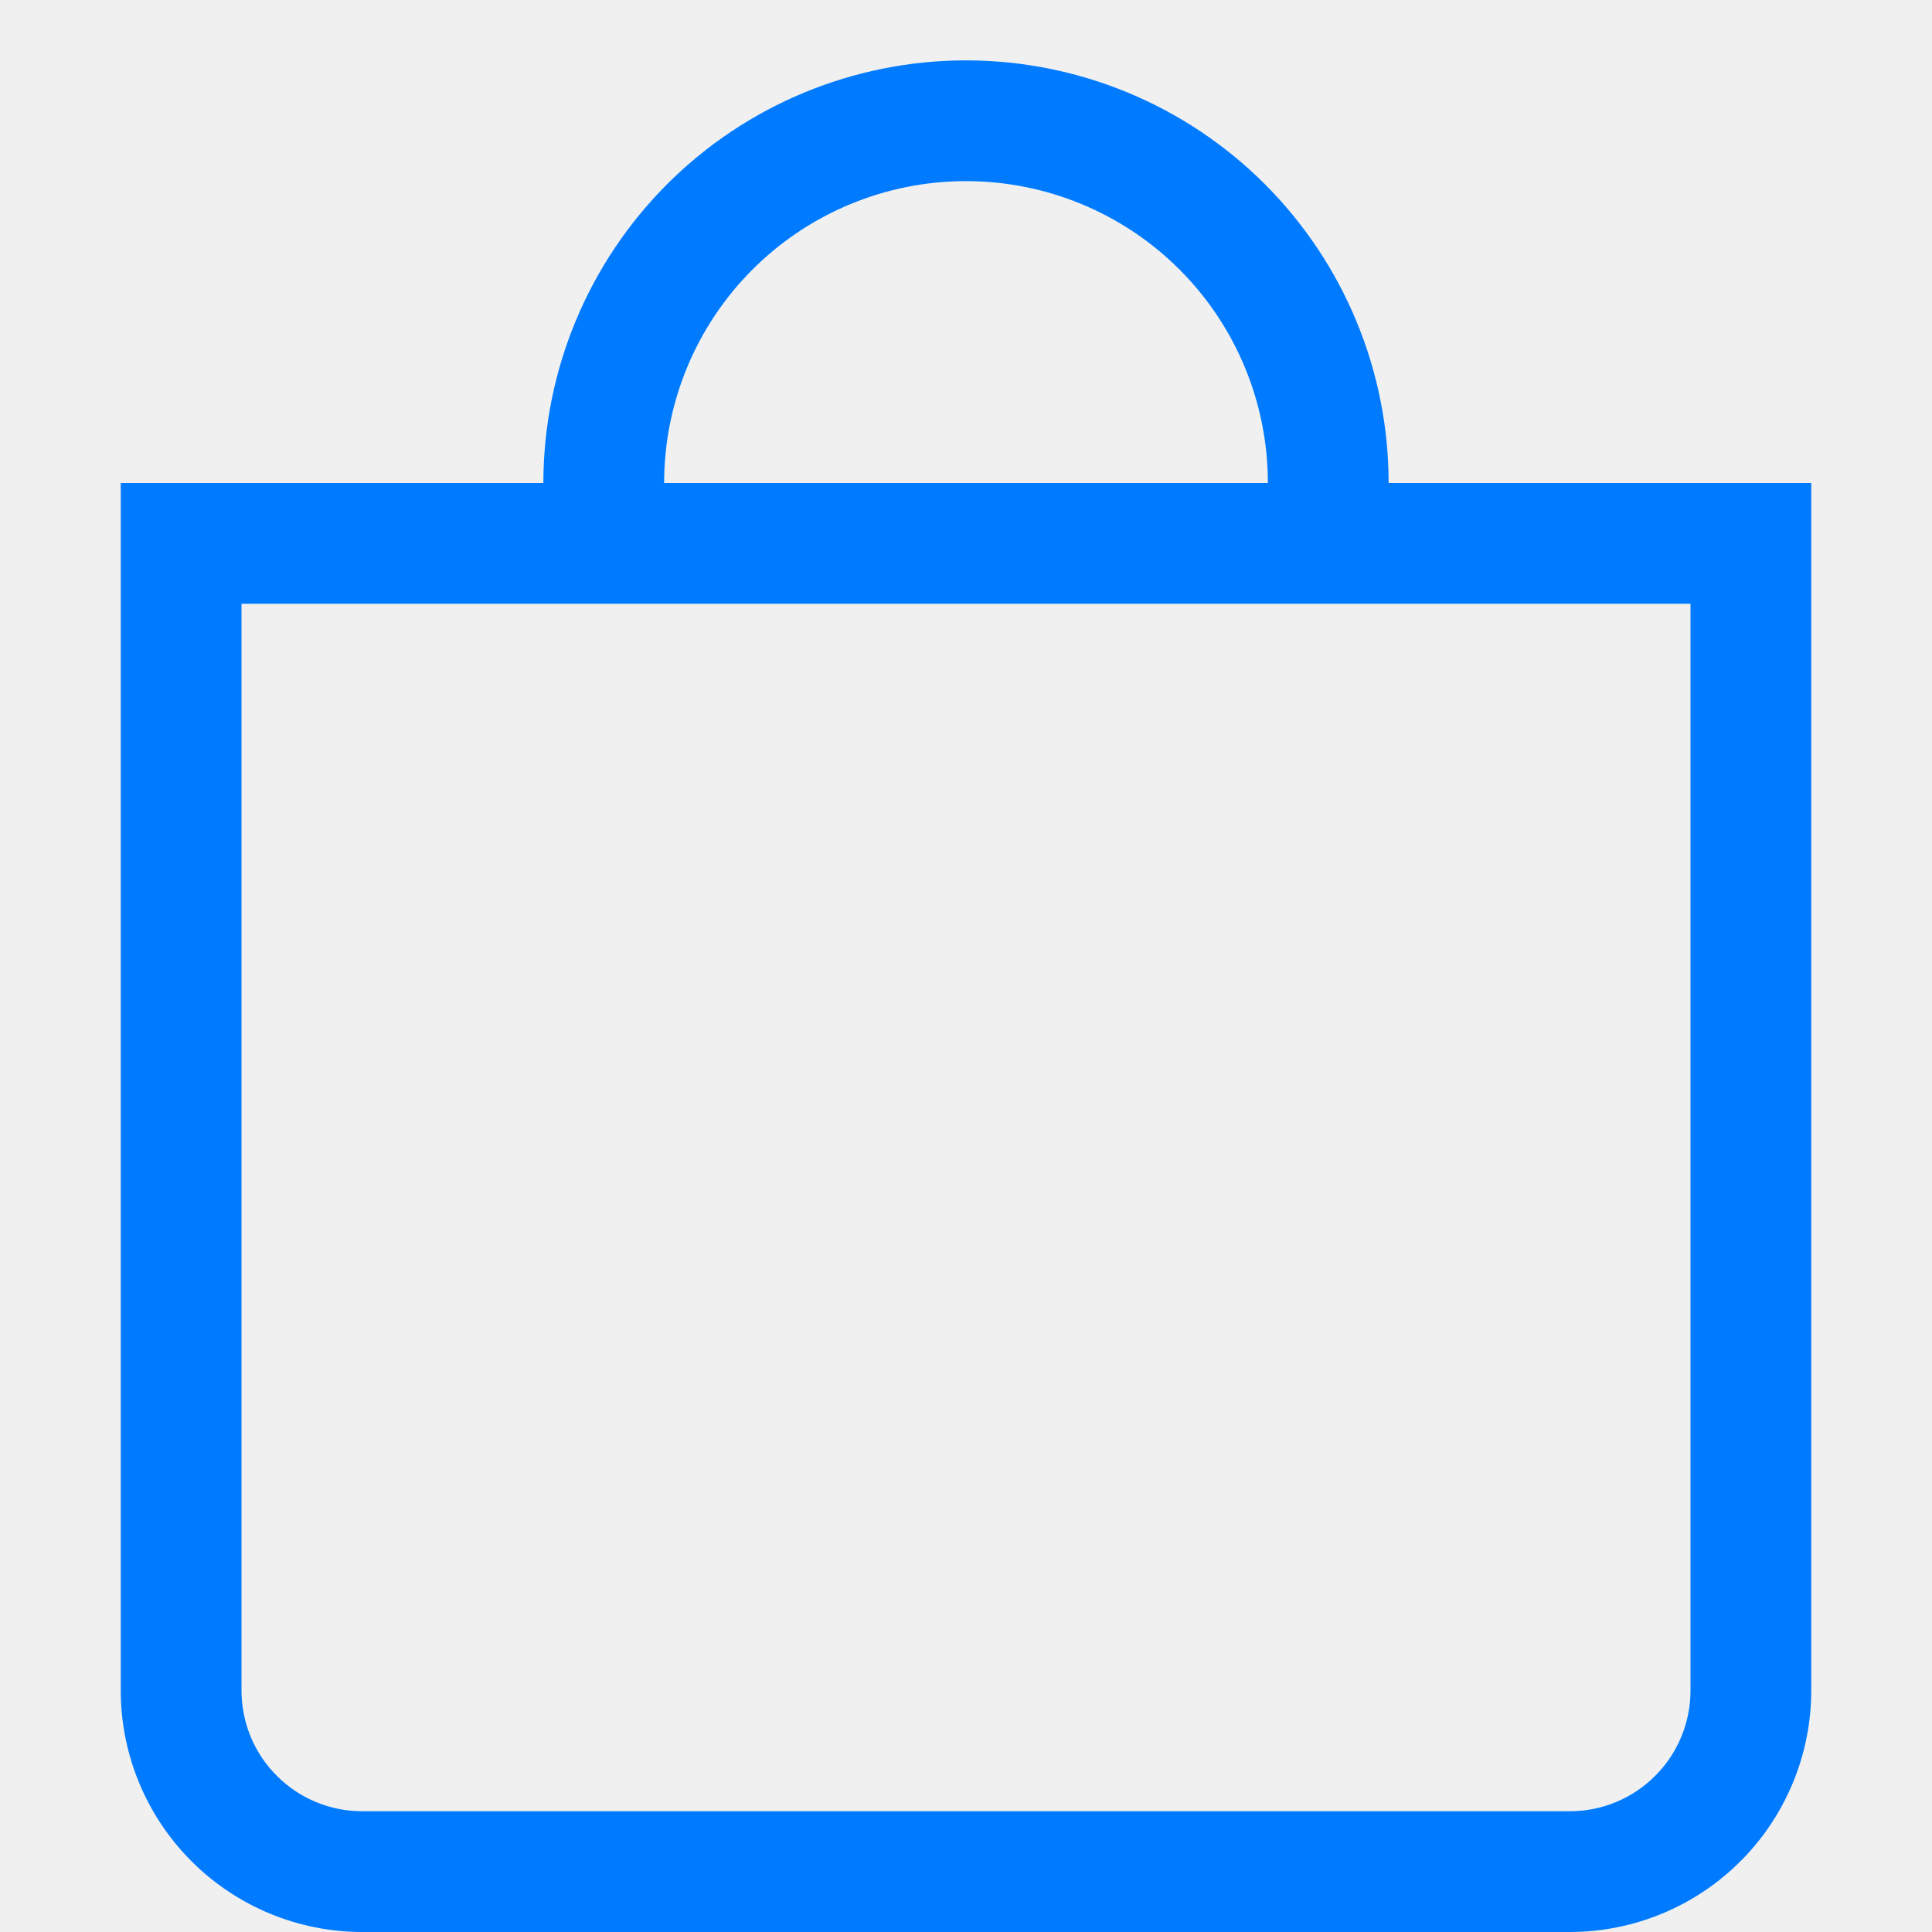
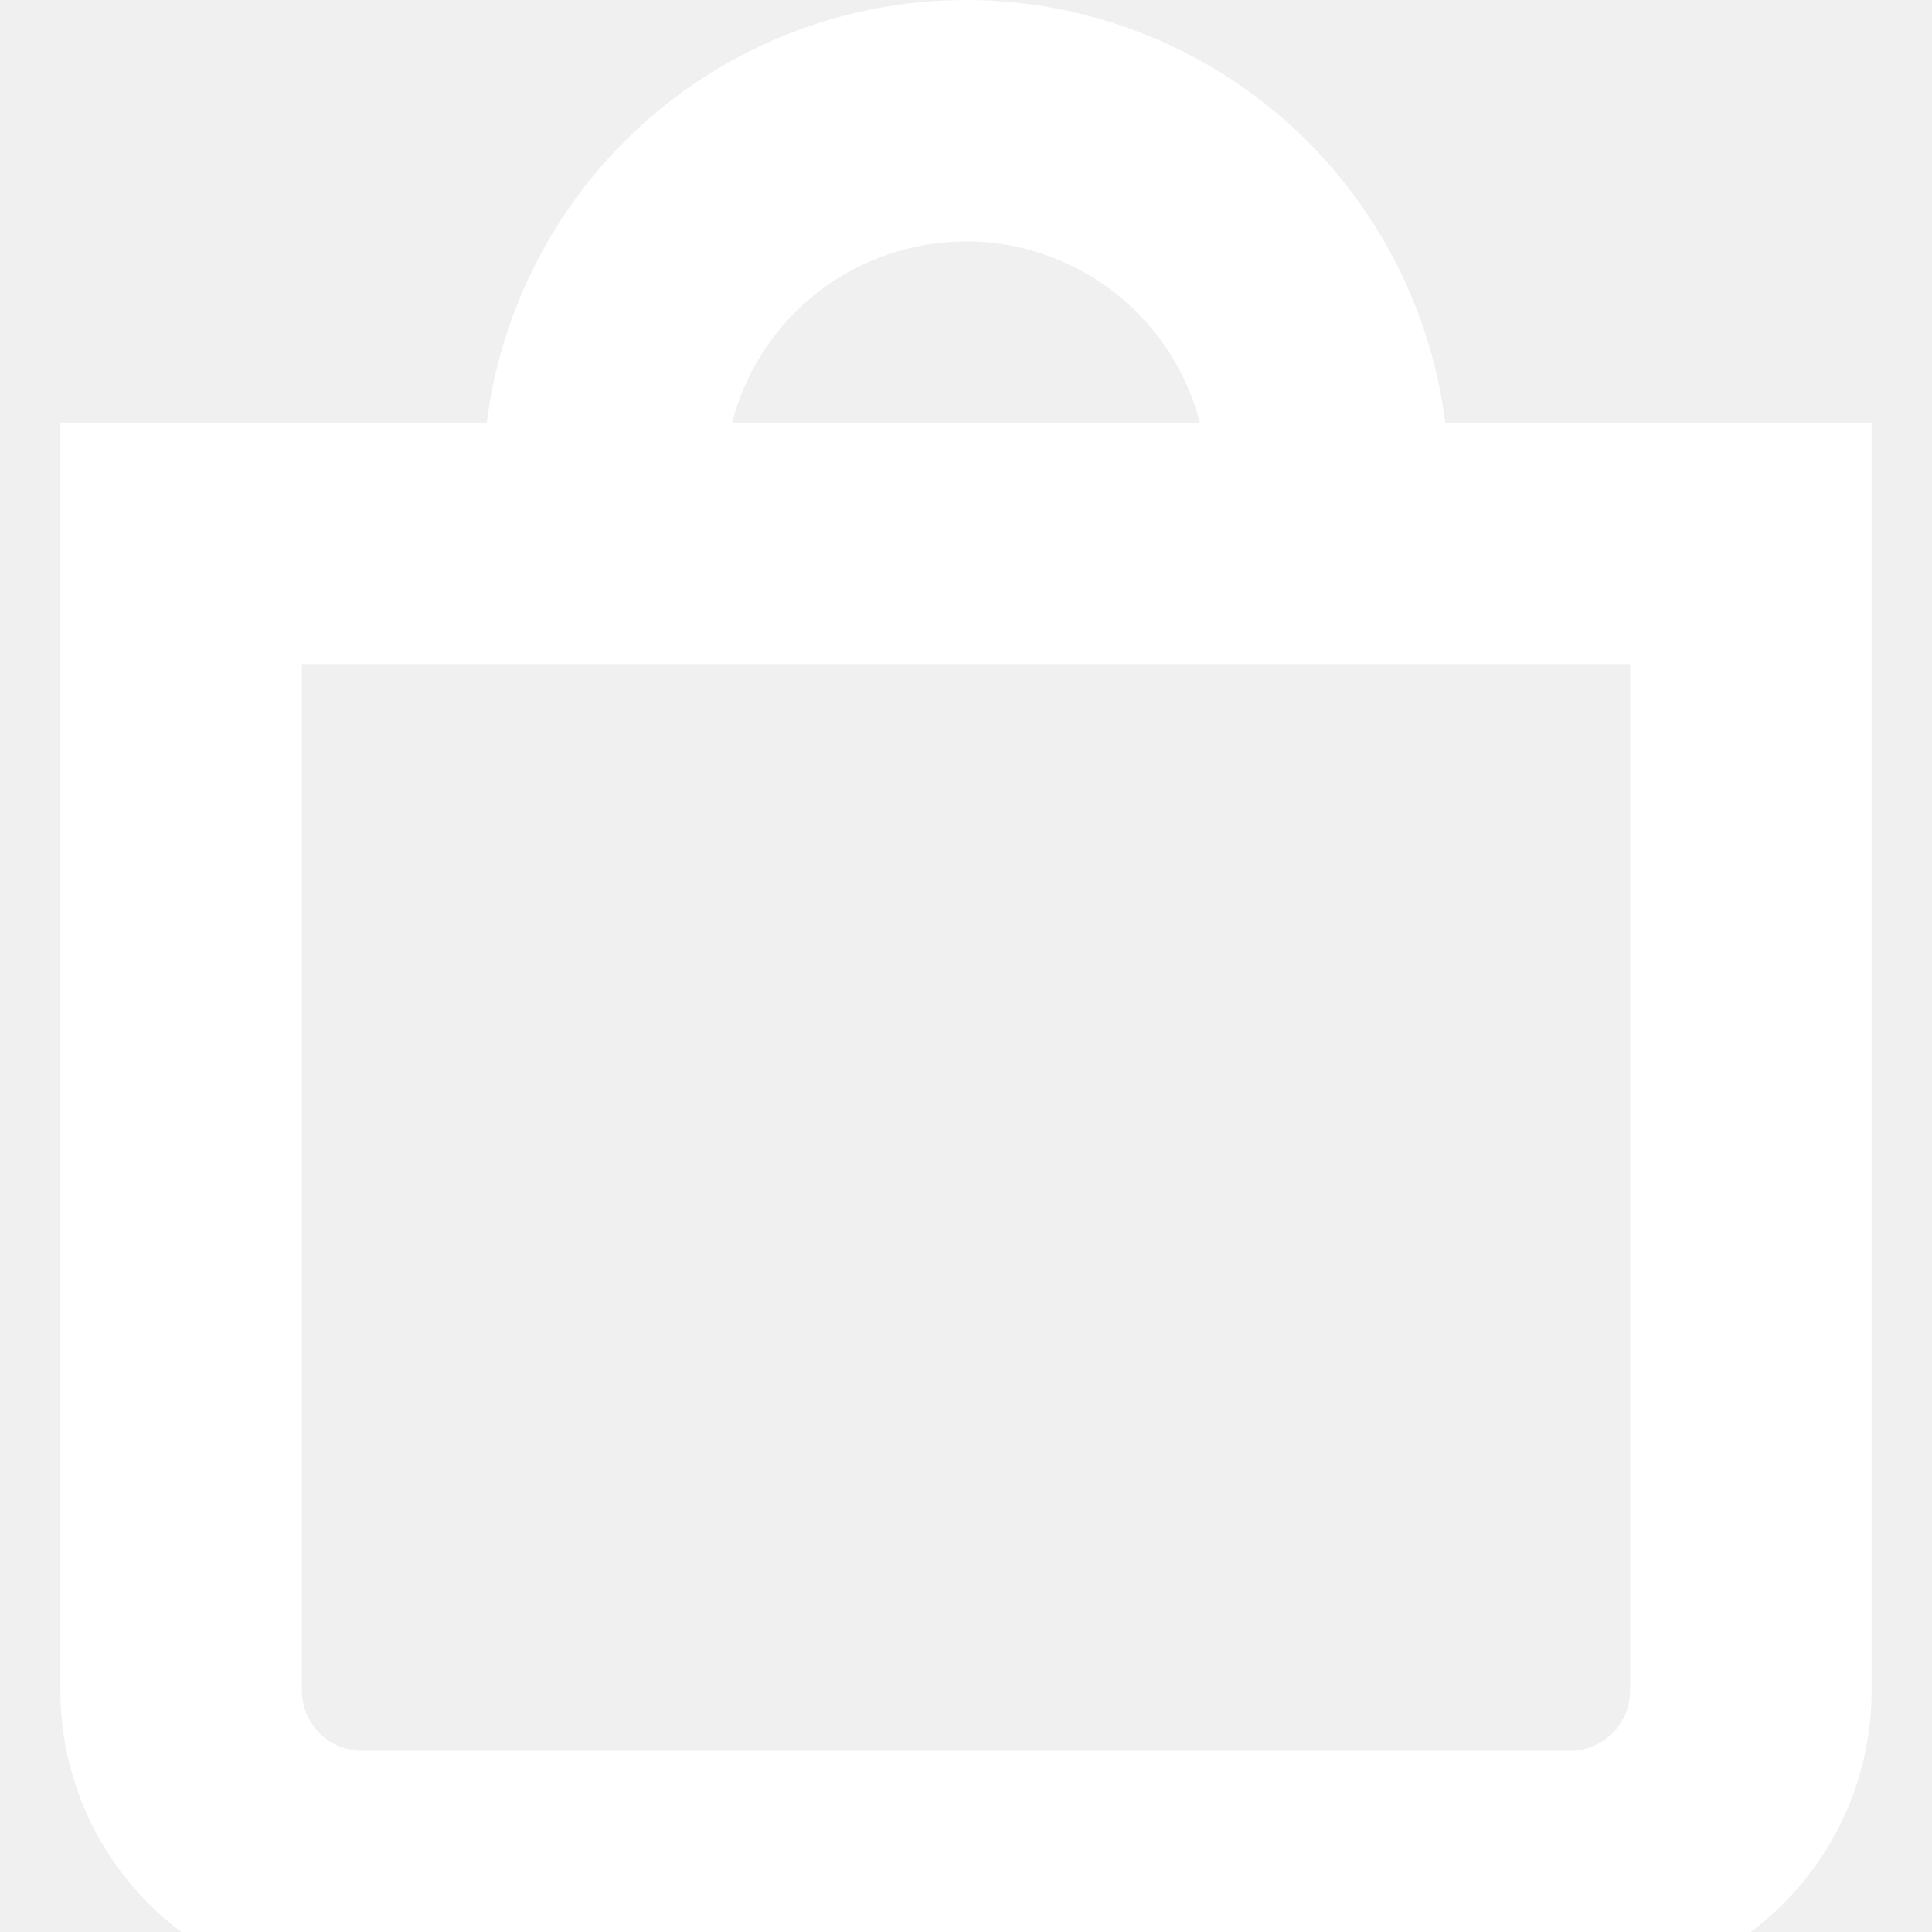
<svg xmlns="http://www.w3.org/2000/svg" width="16" height="16" viewBox="0 0 16 16" fill="none">
  <g id="Bag">
-     <path id="Vector" fill-rule="evenodd" clip-rule="evenodd" d="M14 5H2V14C2 14.265 2.105 14.52 2.293 14.707C2.48 14.895 2.735 15 3 15H13C13.265 15 13.52 14.895 13.707 14.707C13.895 14.52 14 14.265 14 14V5ZM1 4V14C1 14.53 1.211 15.039 1.586 15.414C1.961 15.789 2.47 16 3 16H13C13.53 16 14.039 15.789 14.414 15.414C14.789 15.039 15 14.53 15 14V4H1Z" fill="#007BFF" />
-     <path id="Vector_2" d="M8 1.5C7.337 1.5 6.701 1.763 6.232 2.232C5.763 2.701 5.5 3.337 5.5 4H4.5C4.5 3.072 4.869 2.182 5.525 1.525C6.181 0.869 7.072 0.5 8 0.5C8.928 0.5 9.819 0.869 10.475 1.525C11.131 2.182 11.5 3.072 11.5 4H10.5C10.5 3.337 10.237 2.701 9.768 2.232C9.299 1.763 8.663 1.5 8 1.5Z" fill="#007BFF" />
+     <path id="Vector" fill-rule="evenodd" clip-rule="evenodd" d="M14 5H2V14C2 14.265 2.105 14.52 2.293 14.707C2.48 14.895 2.735 15 3 15H13C13.265 15 13.52 14.895 13.707 14.707C13.895 14.52 14 14.265 14 14V5ZM1 4V14C1 14.53 1.211 15.039 1.586 15.414C1.961 15.789 2.47 16 3 16H13C13.53 16 14.039 15.789 14.414 15.414C14.789 15.039 15 14.53 15 14V4H1Z" fill="white" stroke="white" stroke-width="1" />
+     <path id="Vector_2" d="M8 1.5C7.337 1.5 6.701 1.763 6.232 2.232C5.763 2.701 5.5 3.337 5.5 4H4.5C4.5 3.072 4.869 2.182 5.525 1.525C6.181 0.869 7.072 0.5 8 0.5C8.928 0.5 9.819 0.869 10.475 1.525C11.131 2.182 11.5 3.072 11.5 4H10.5C10.5 3.337 10.237 2.701 9.768 2.232C9.299 1.763 8.663 1.5 8 1.5Z" fill="white" stroke="white" stroke-width="1" />
  </g>
</svg>
